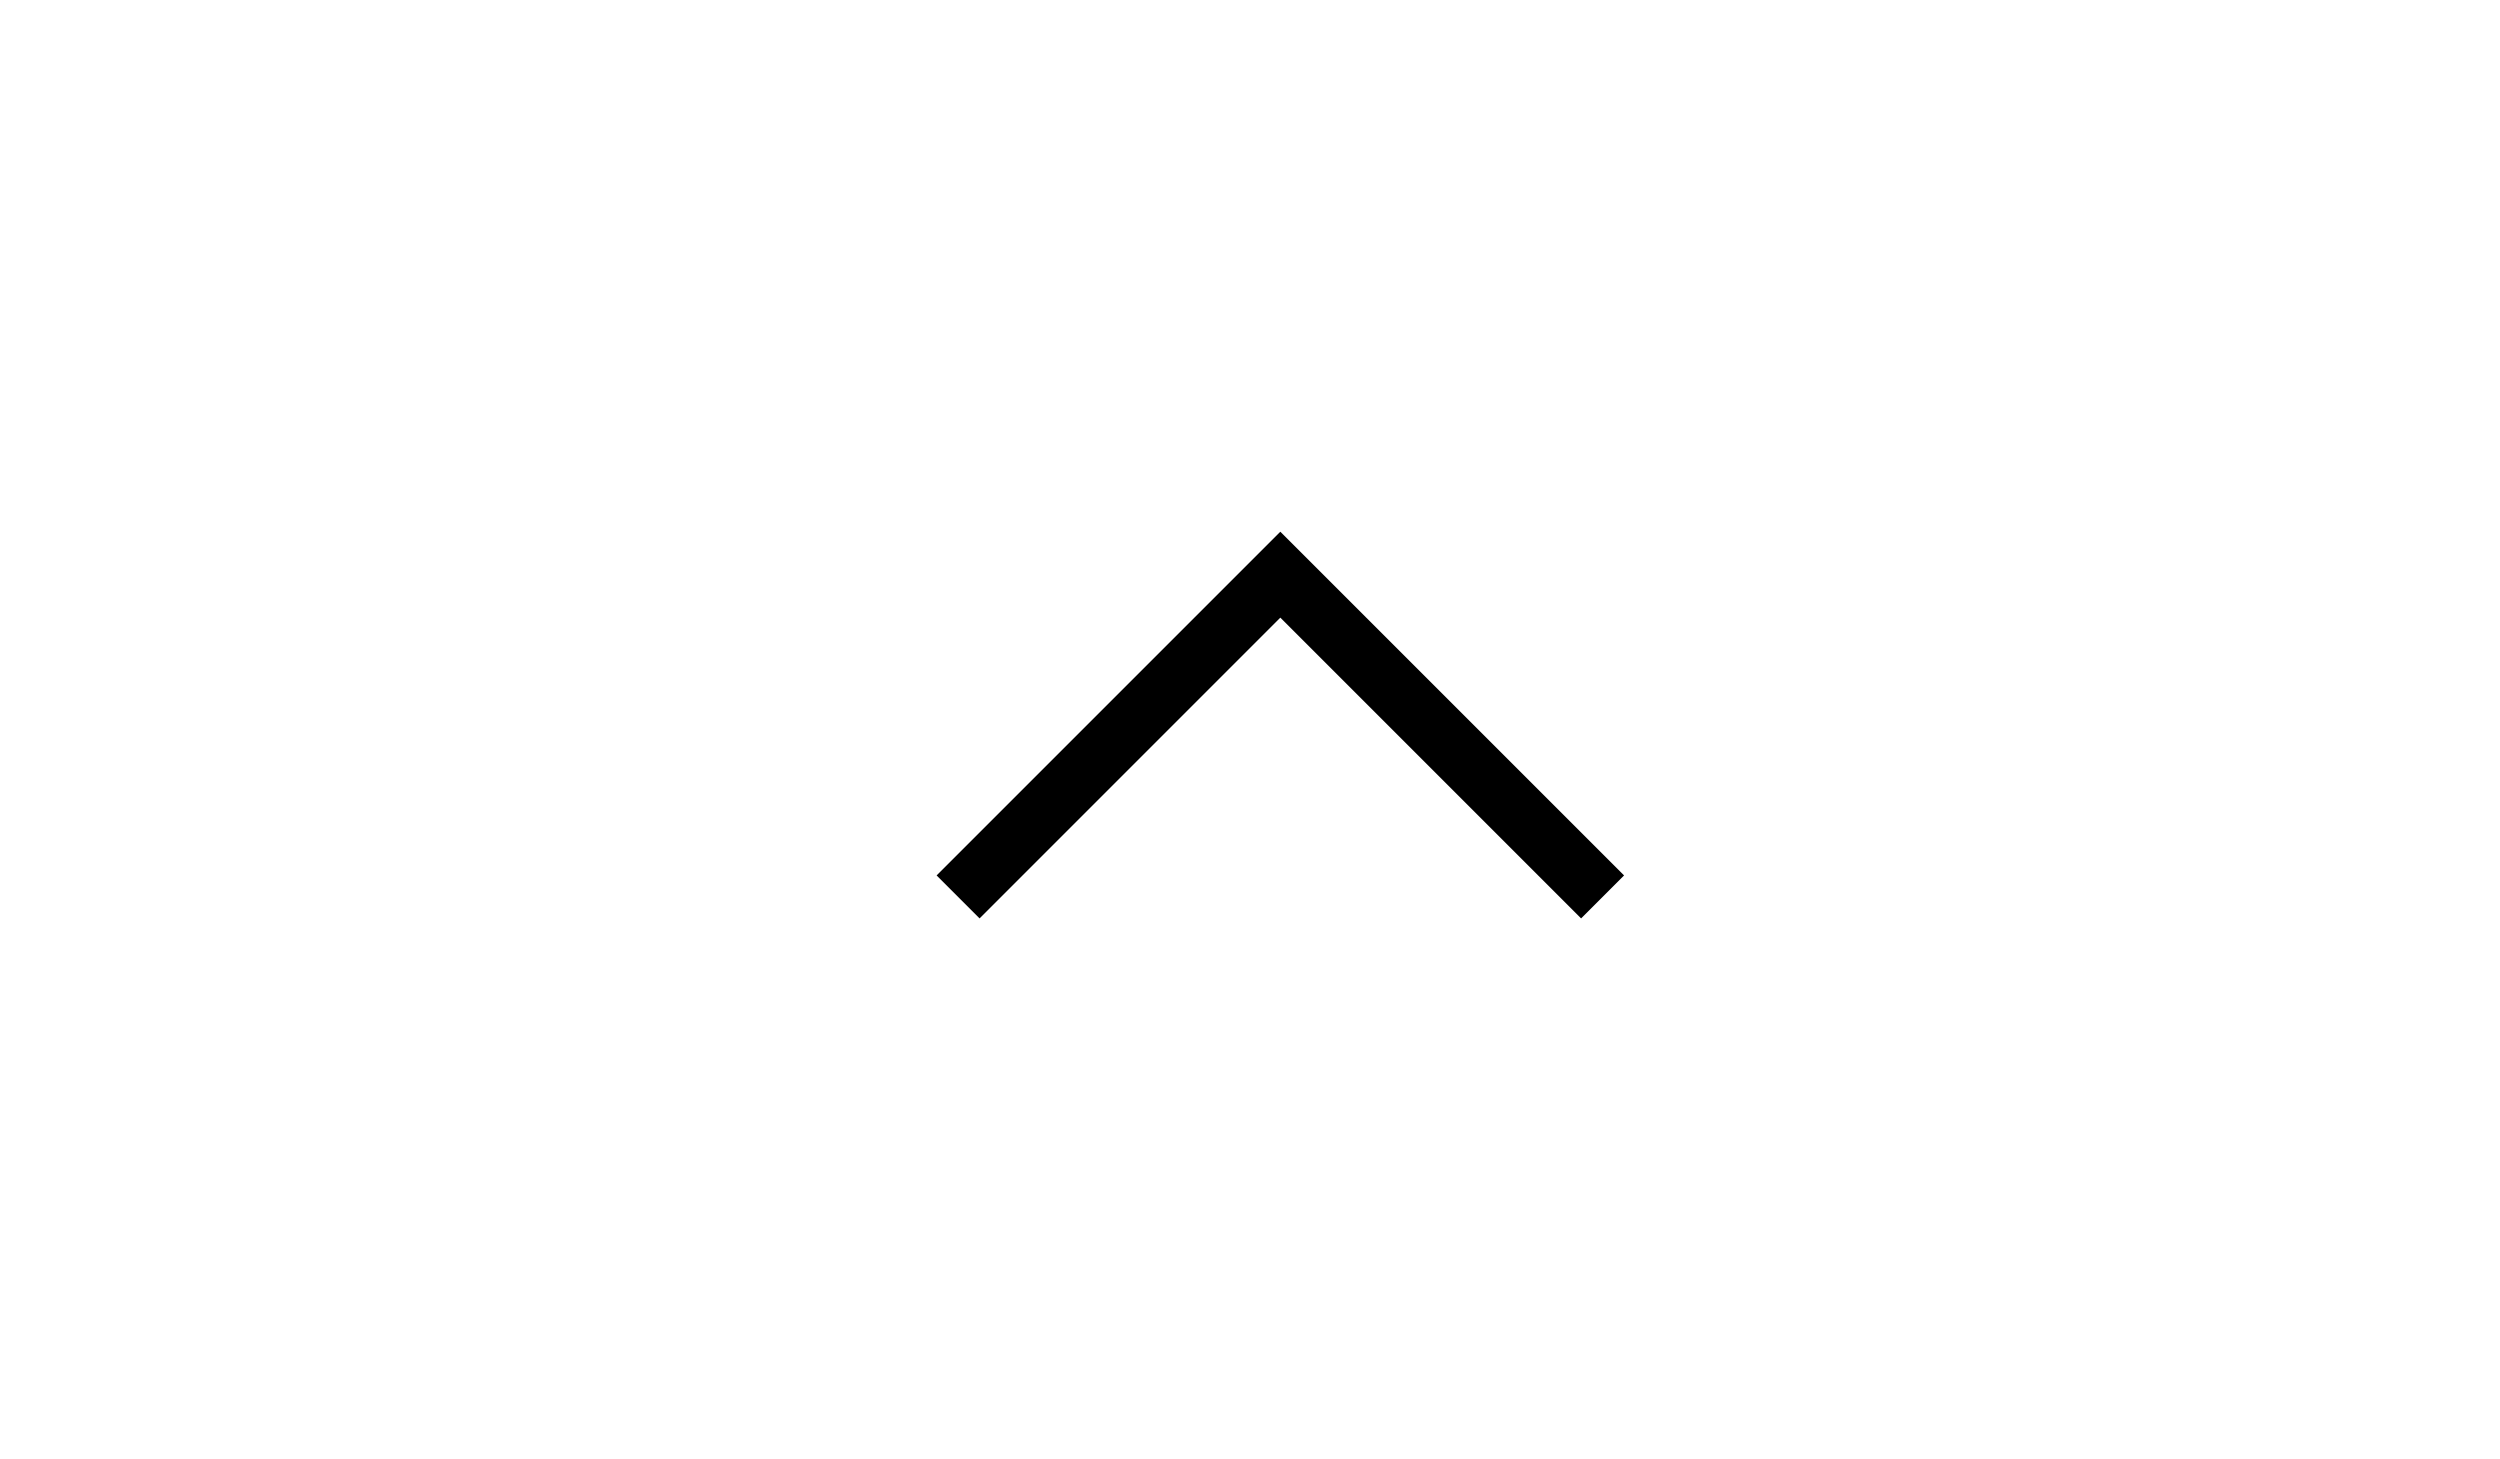
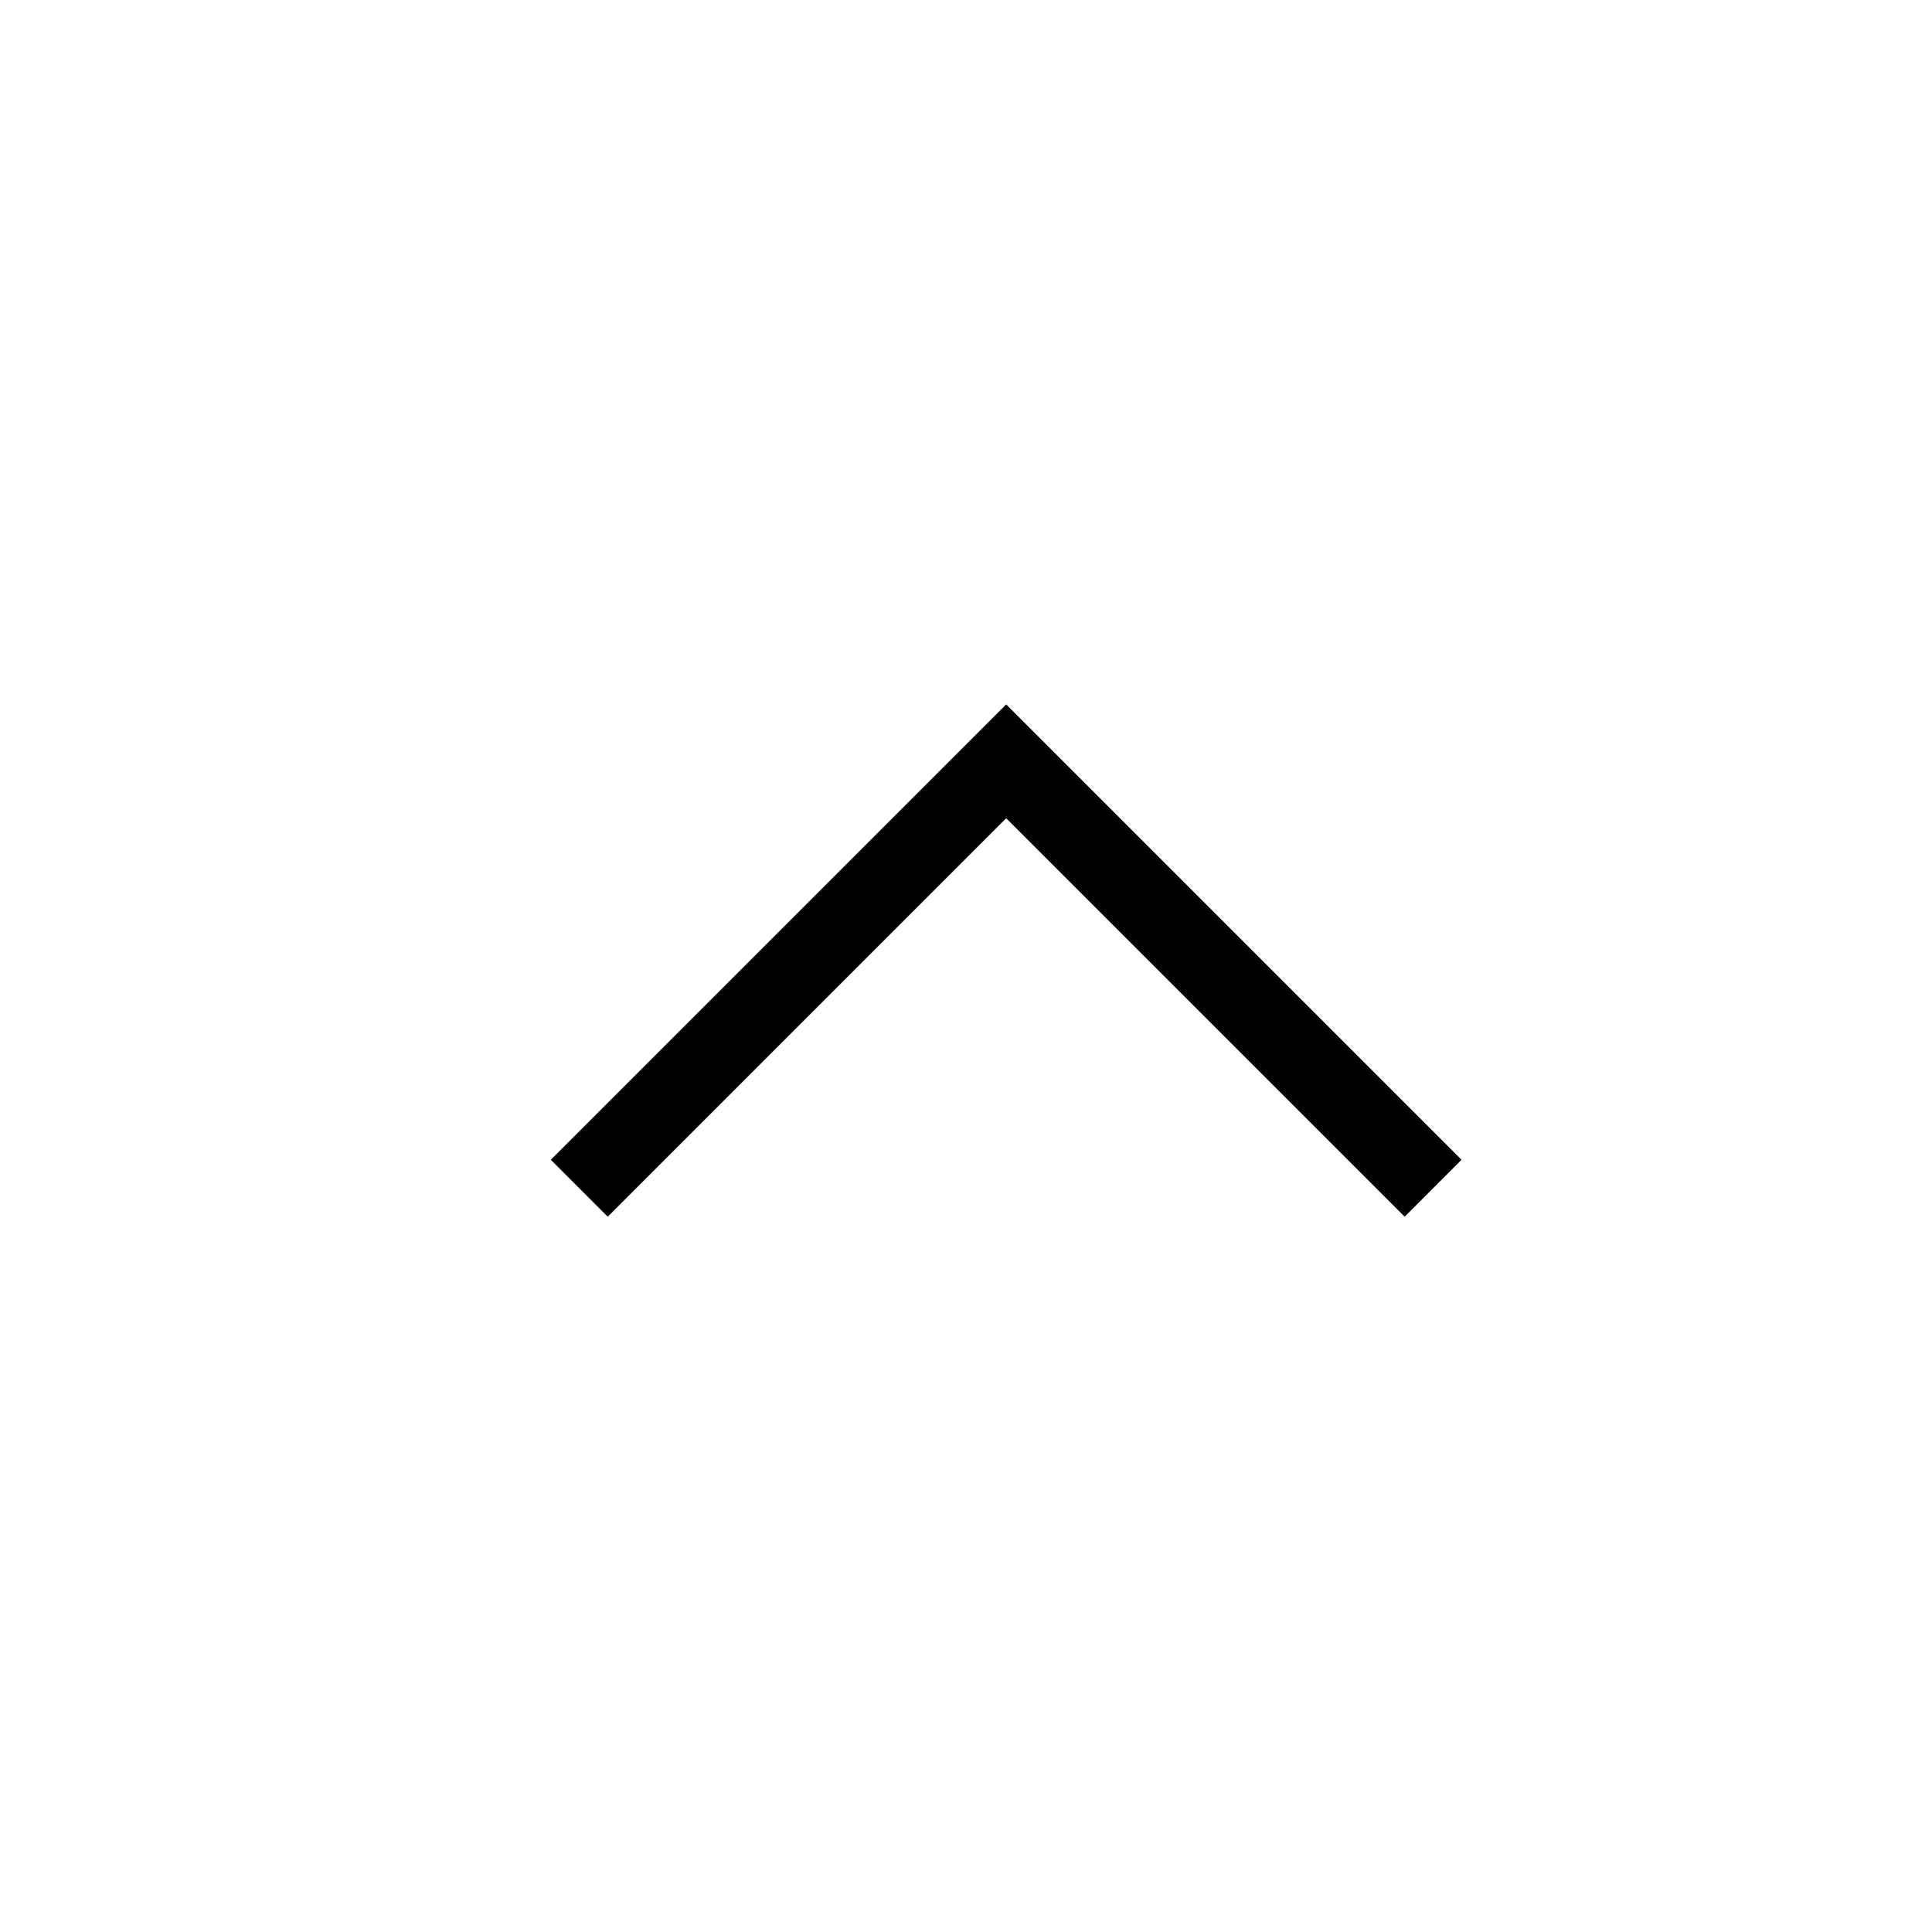
- <svg xmlns="http://www.w3.org/2000/svg" width="48" height="28" viewBox="0 0 48 48" fill="none">
+ <svg xmlns="http://www.w3.org/2000/svg" width="48" height="48" viewBox="0 0 48 48" fill="none">
  <path d="M36.312 28.814L24.998 17.501L13.685 28.814L15.099 30.229L24.998 20.329L34.898 30.229L36.312 28.814Z" fill="black" />
</svg>
